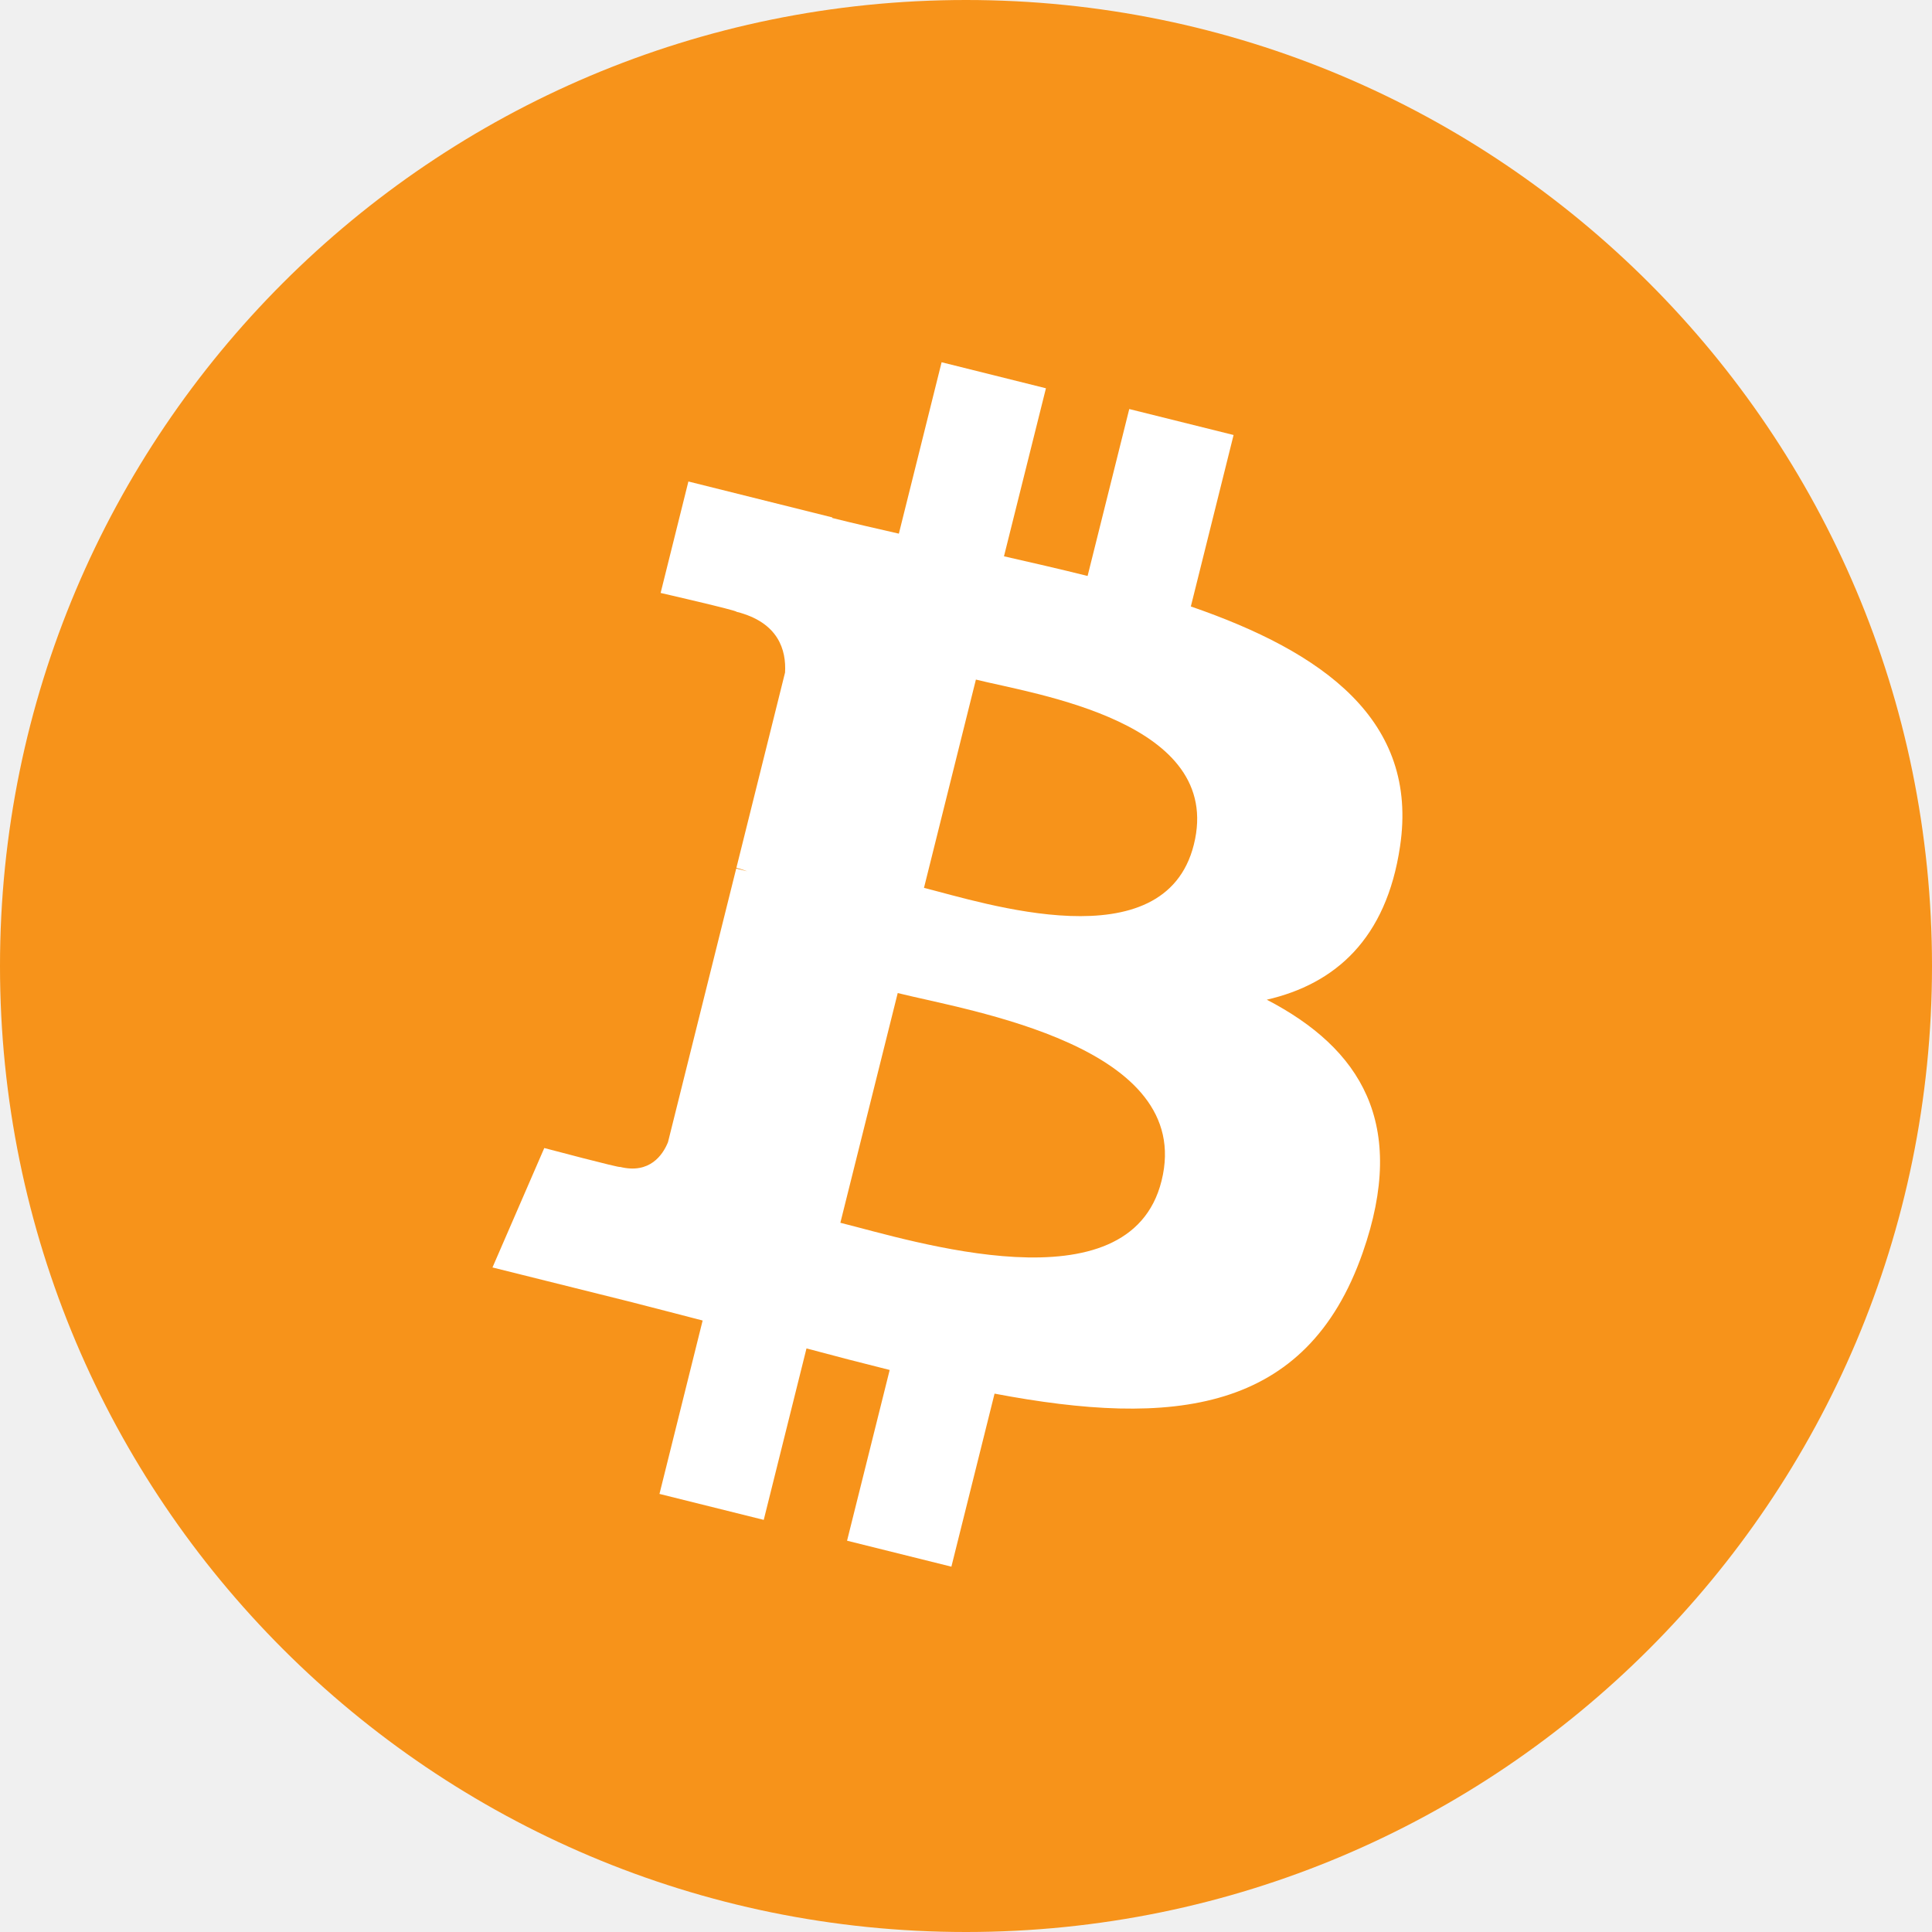
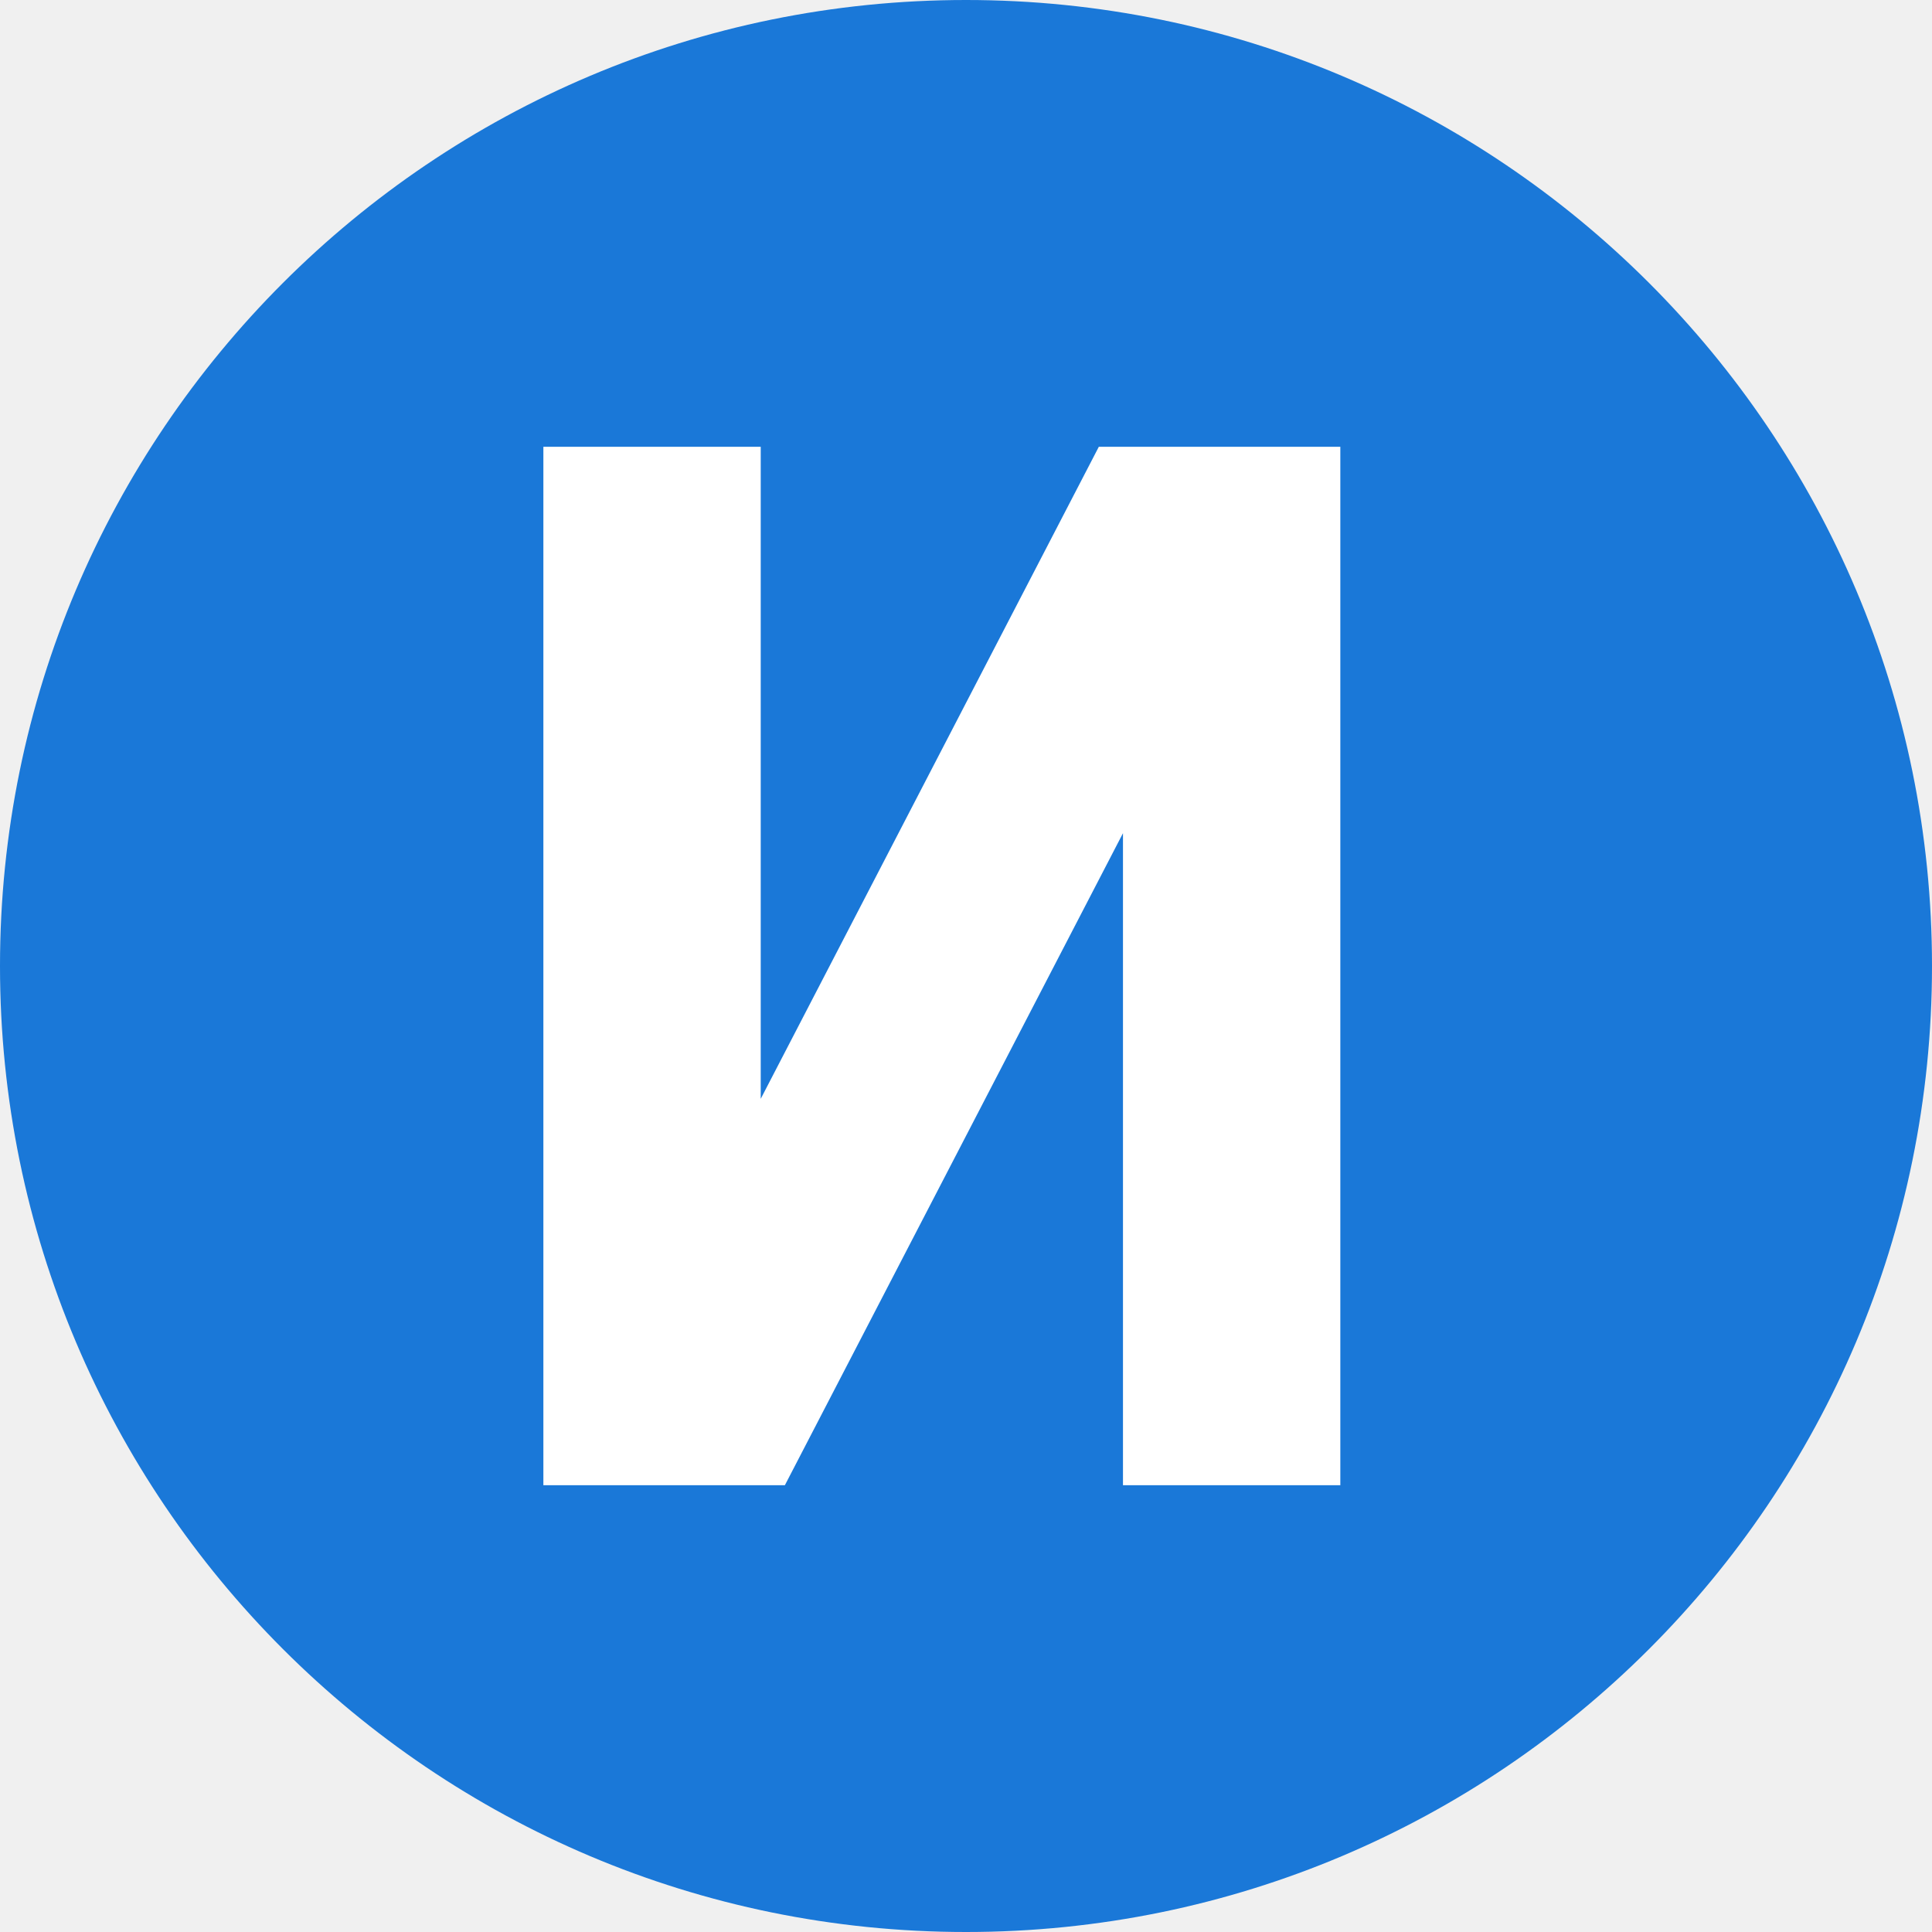
- <svg xmlns="http://www.w3.org/2000/svg" width="32" height="32">
-   <g fill="none" fill-rule="evenodd">
-     <circle cx="16" cy="16" r="16" fill="#F7931A" />
-     <path fill="#FFF" fill-rule="nonzero" d="M23.189 14.02c.314-2.096-1.283-3.223-3.465-3.975l.708-2.84-1.728-.43-.69 2.765c-.454-.114-.92-.22-1.385-.326l.695-2.783L15.596 6l-.708 2.839c-.376-.086-.746-.17-1.104-.26l.002-.009-2.384-.595-.46 1.846s1.283.294 1.256.312c.7.175.826.638.805 1.006l-.806 3.235c.048.012.11.03.18.057l-.183-.045-1.13 4.532c-.086.212-.303.531-.793.41.018.025-1.256-.313-1.256-.313l-.858 1.978 2.25.561c.418.105.828.215 1.231.318l-.715 2.872 1.727.43.708-2.84c.472.127.93.245 1.378.357l-.706 2.828 1.728.43.715-2.866c2.948.558 5.164.333 6.097-2.333.752-2.146-.037-3.385-1.588-4.192 1.13-.26 1.98-1.003 2.207-2.538zm-3.95 5.538c-.533 2.147-4.148.986-5.32.695l.95-3.805c1.172.293 4.929.872 4.37 3.11zm.535-5.569c-.487 1.953-3.495.96-4.47.717l.86-3.45c.975.243 4.118.696 3.61 2.733z" />
+ <svg xmlns="http://www.w3.org/2000/svg" width="32" height="32" viewBox="0 0 32 32">
+   <circle cx="16" cy="16" r="16" fill="#1a78d8" />
+   <g transform="translate(16 16)">
+     <g transform="translate(-7.0 -8.6) scale(1)">
+       <path fill="#FFFFFF" d="     M0,0     L3.6,0     L3.6,10.8     L9.2,0     L13.2,0     L13.2,17.2     L9.6,17.2     L9.6,6.4     L4.0,17.2     L0,17.2     Z" />
+     </g>
  </g>
</svg>
